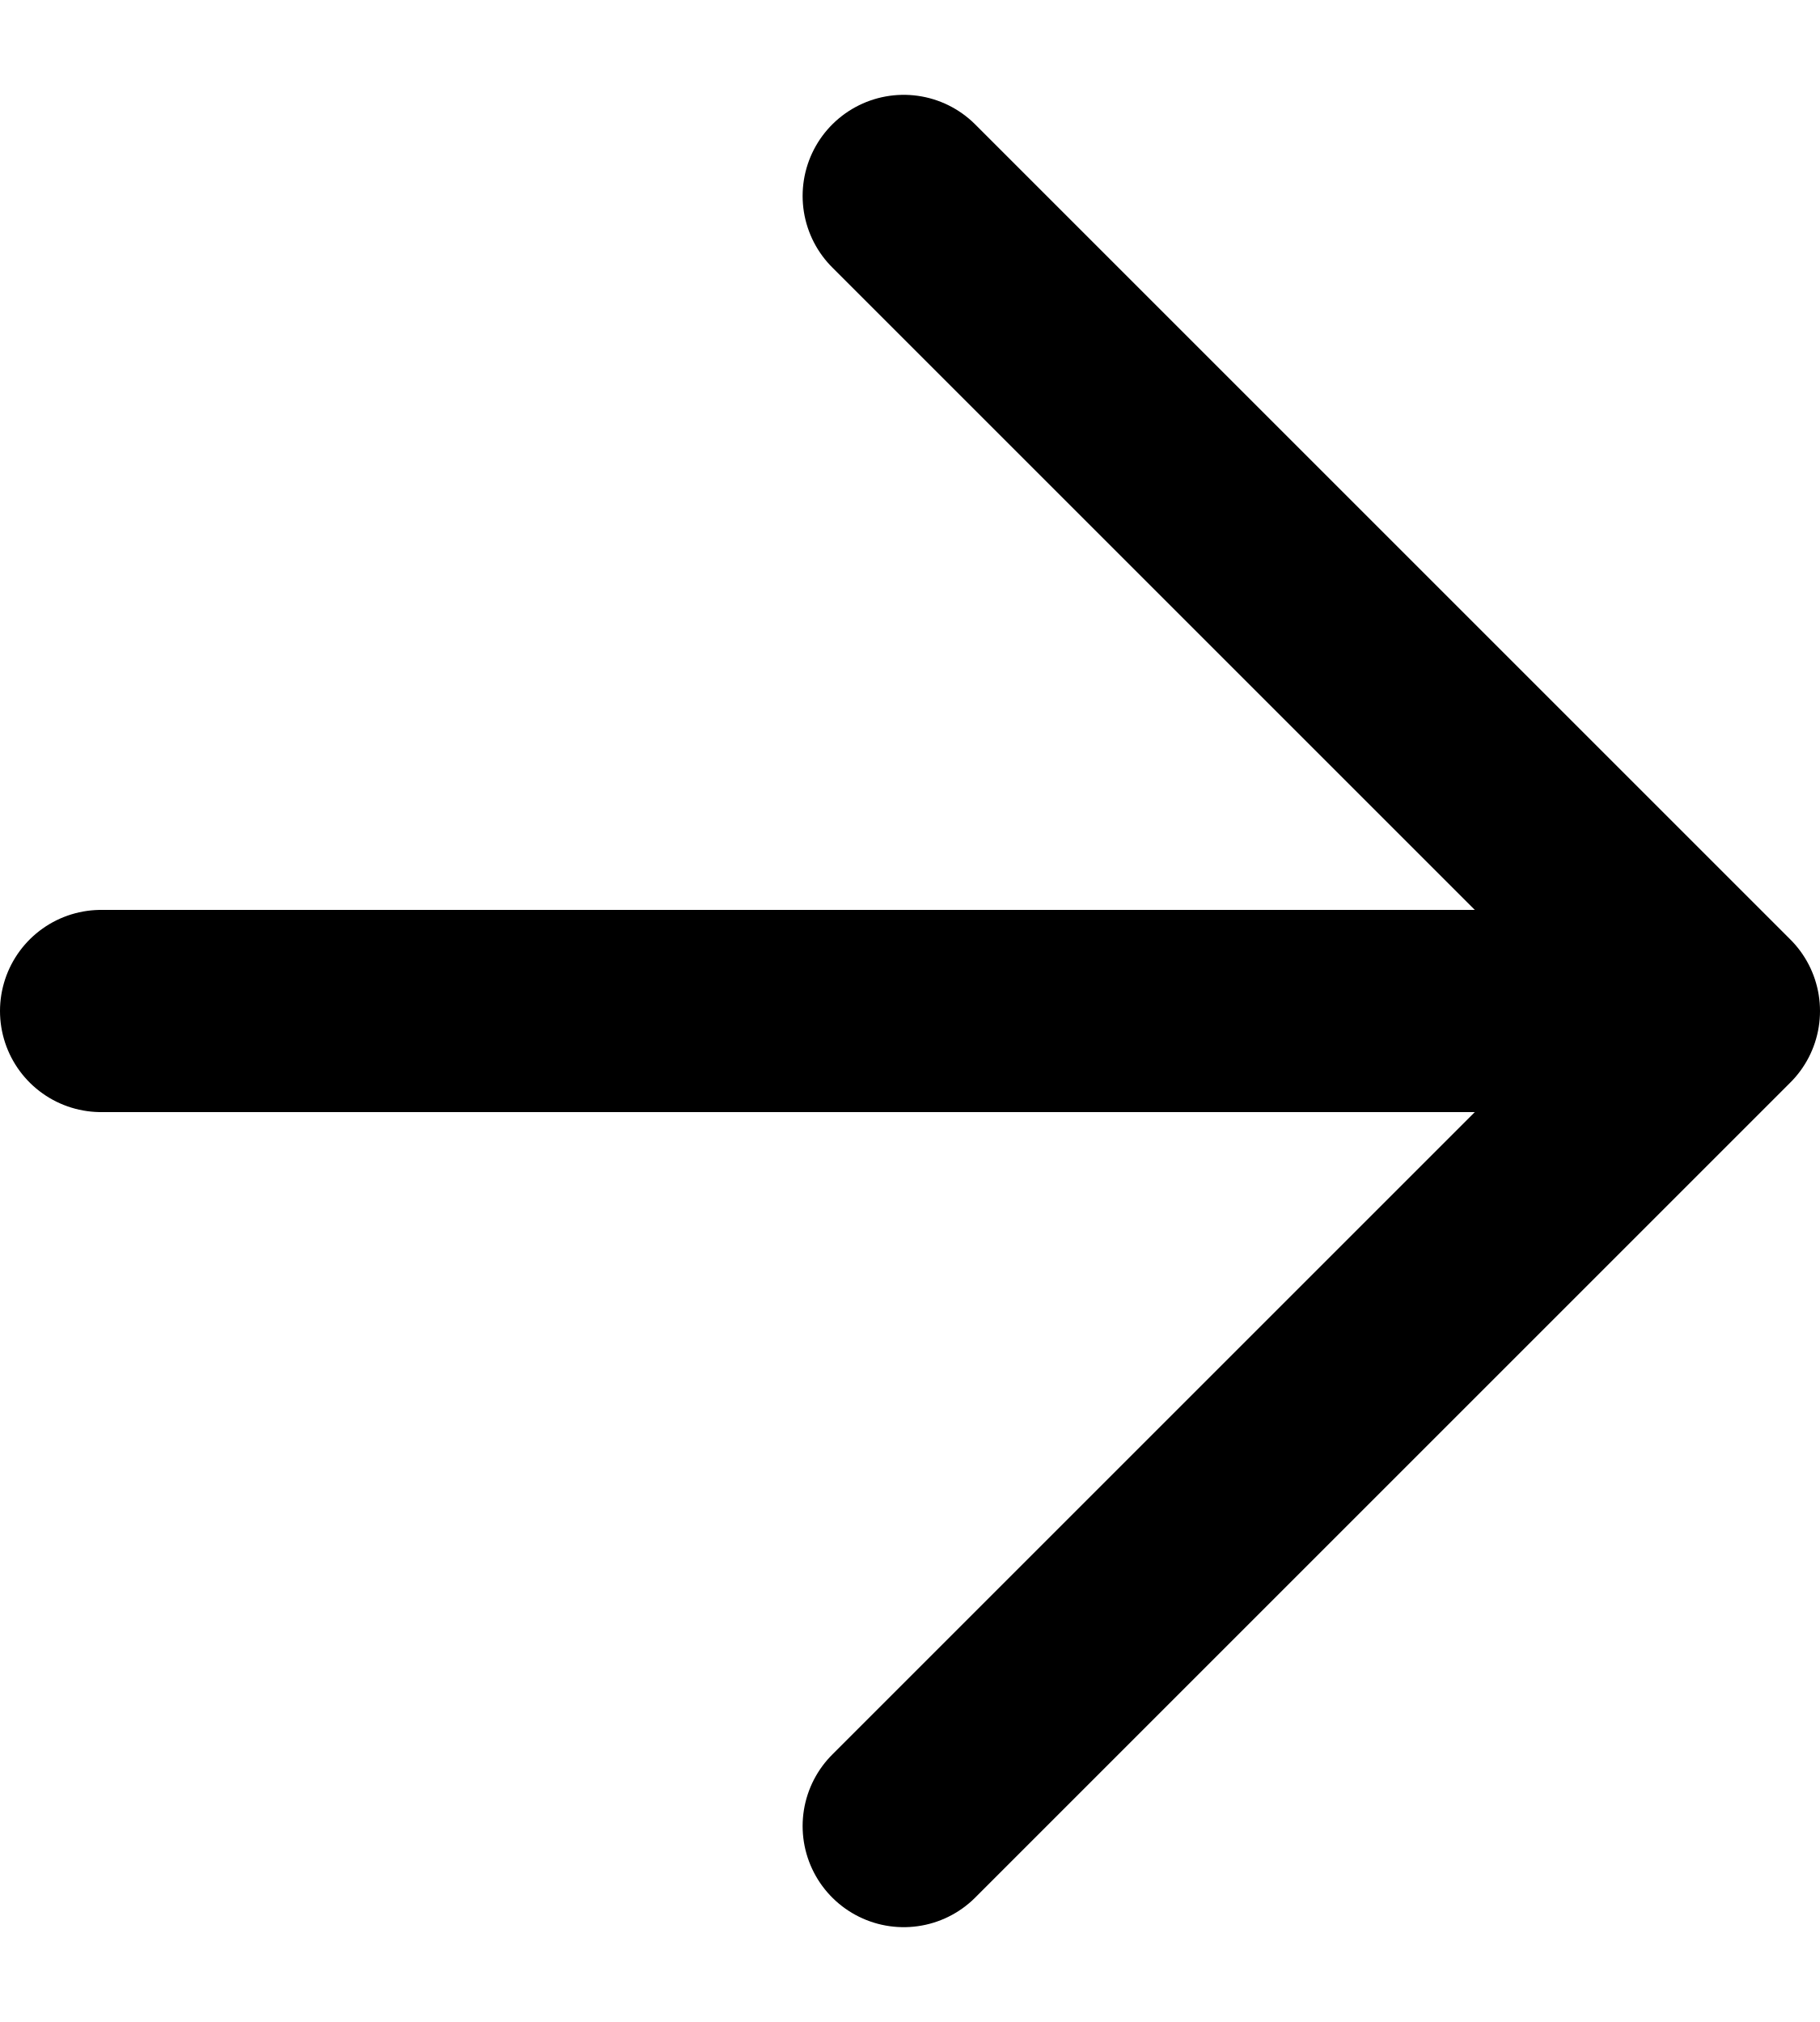
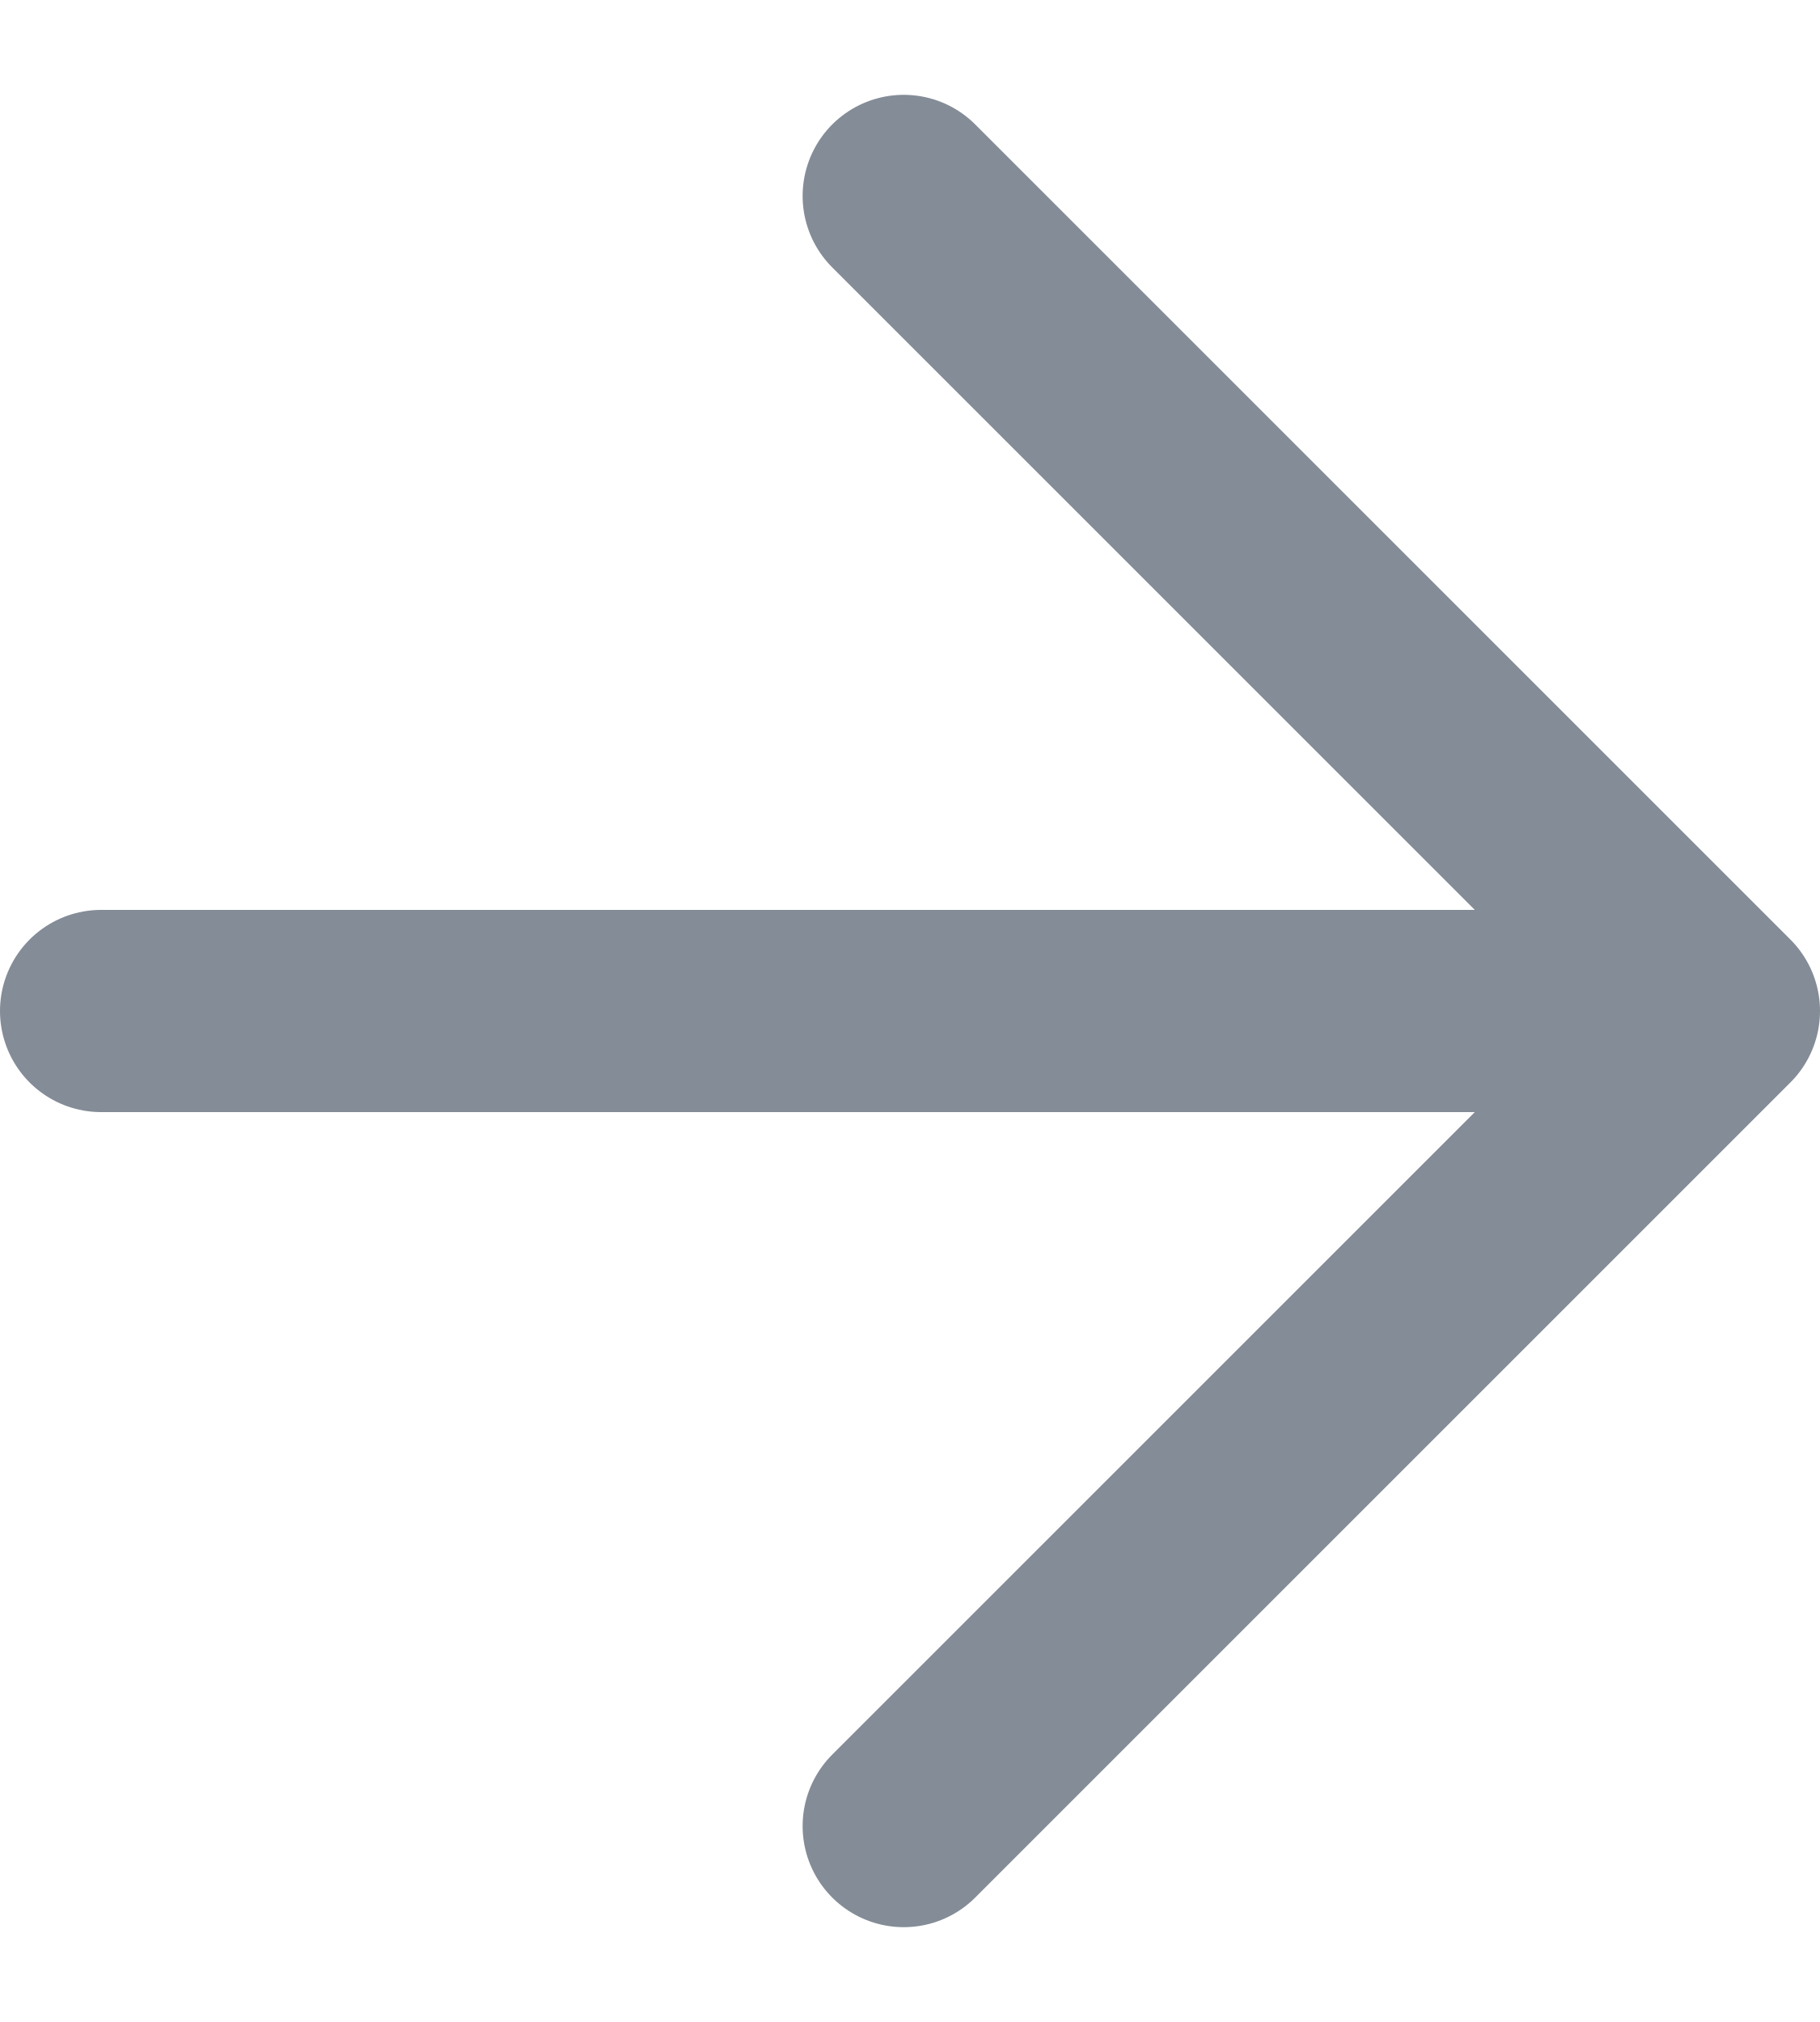
<svg xmlns="http://www.w3.org/2000/svg" width="18" height="20" viewBox="0 0 18 20">
-   <g fill="none" fill-rule="evenodd" stroke="#000000" stroke-width="2" transform="translate(1 1)" stroke-linecap="round" stroke-linejoin="round">
+   <g fill="none" fill-rule="evenodd" stroke="#848C97" stroke-width="2" transform="translate(1 1)" stroke-linecap="round" stroke-linejoin="round">
    <path d="M0 9L16 9M16 9L7.938.938M16 9L7.938 17.062" />
  </g>
</svg>
